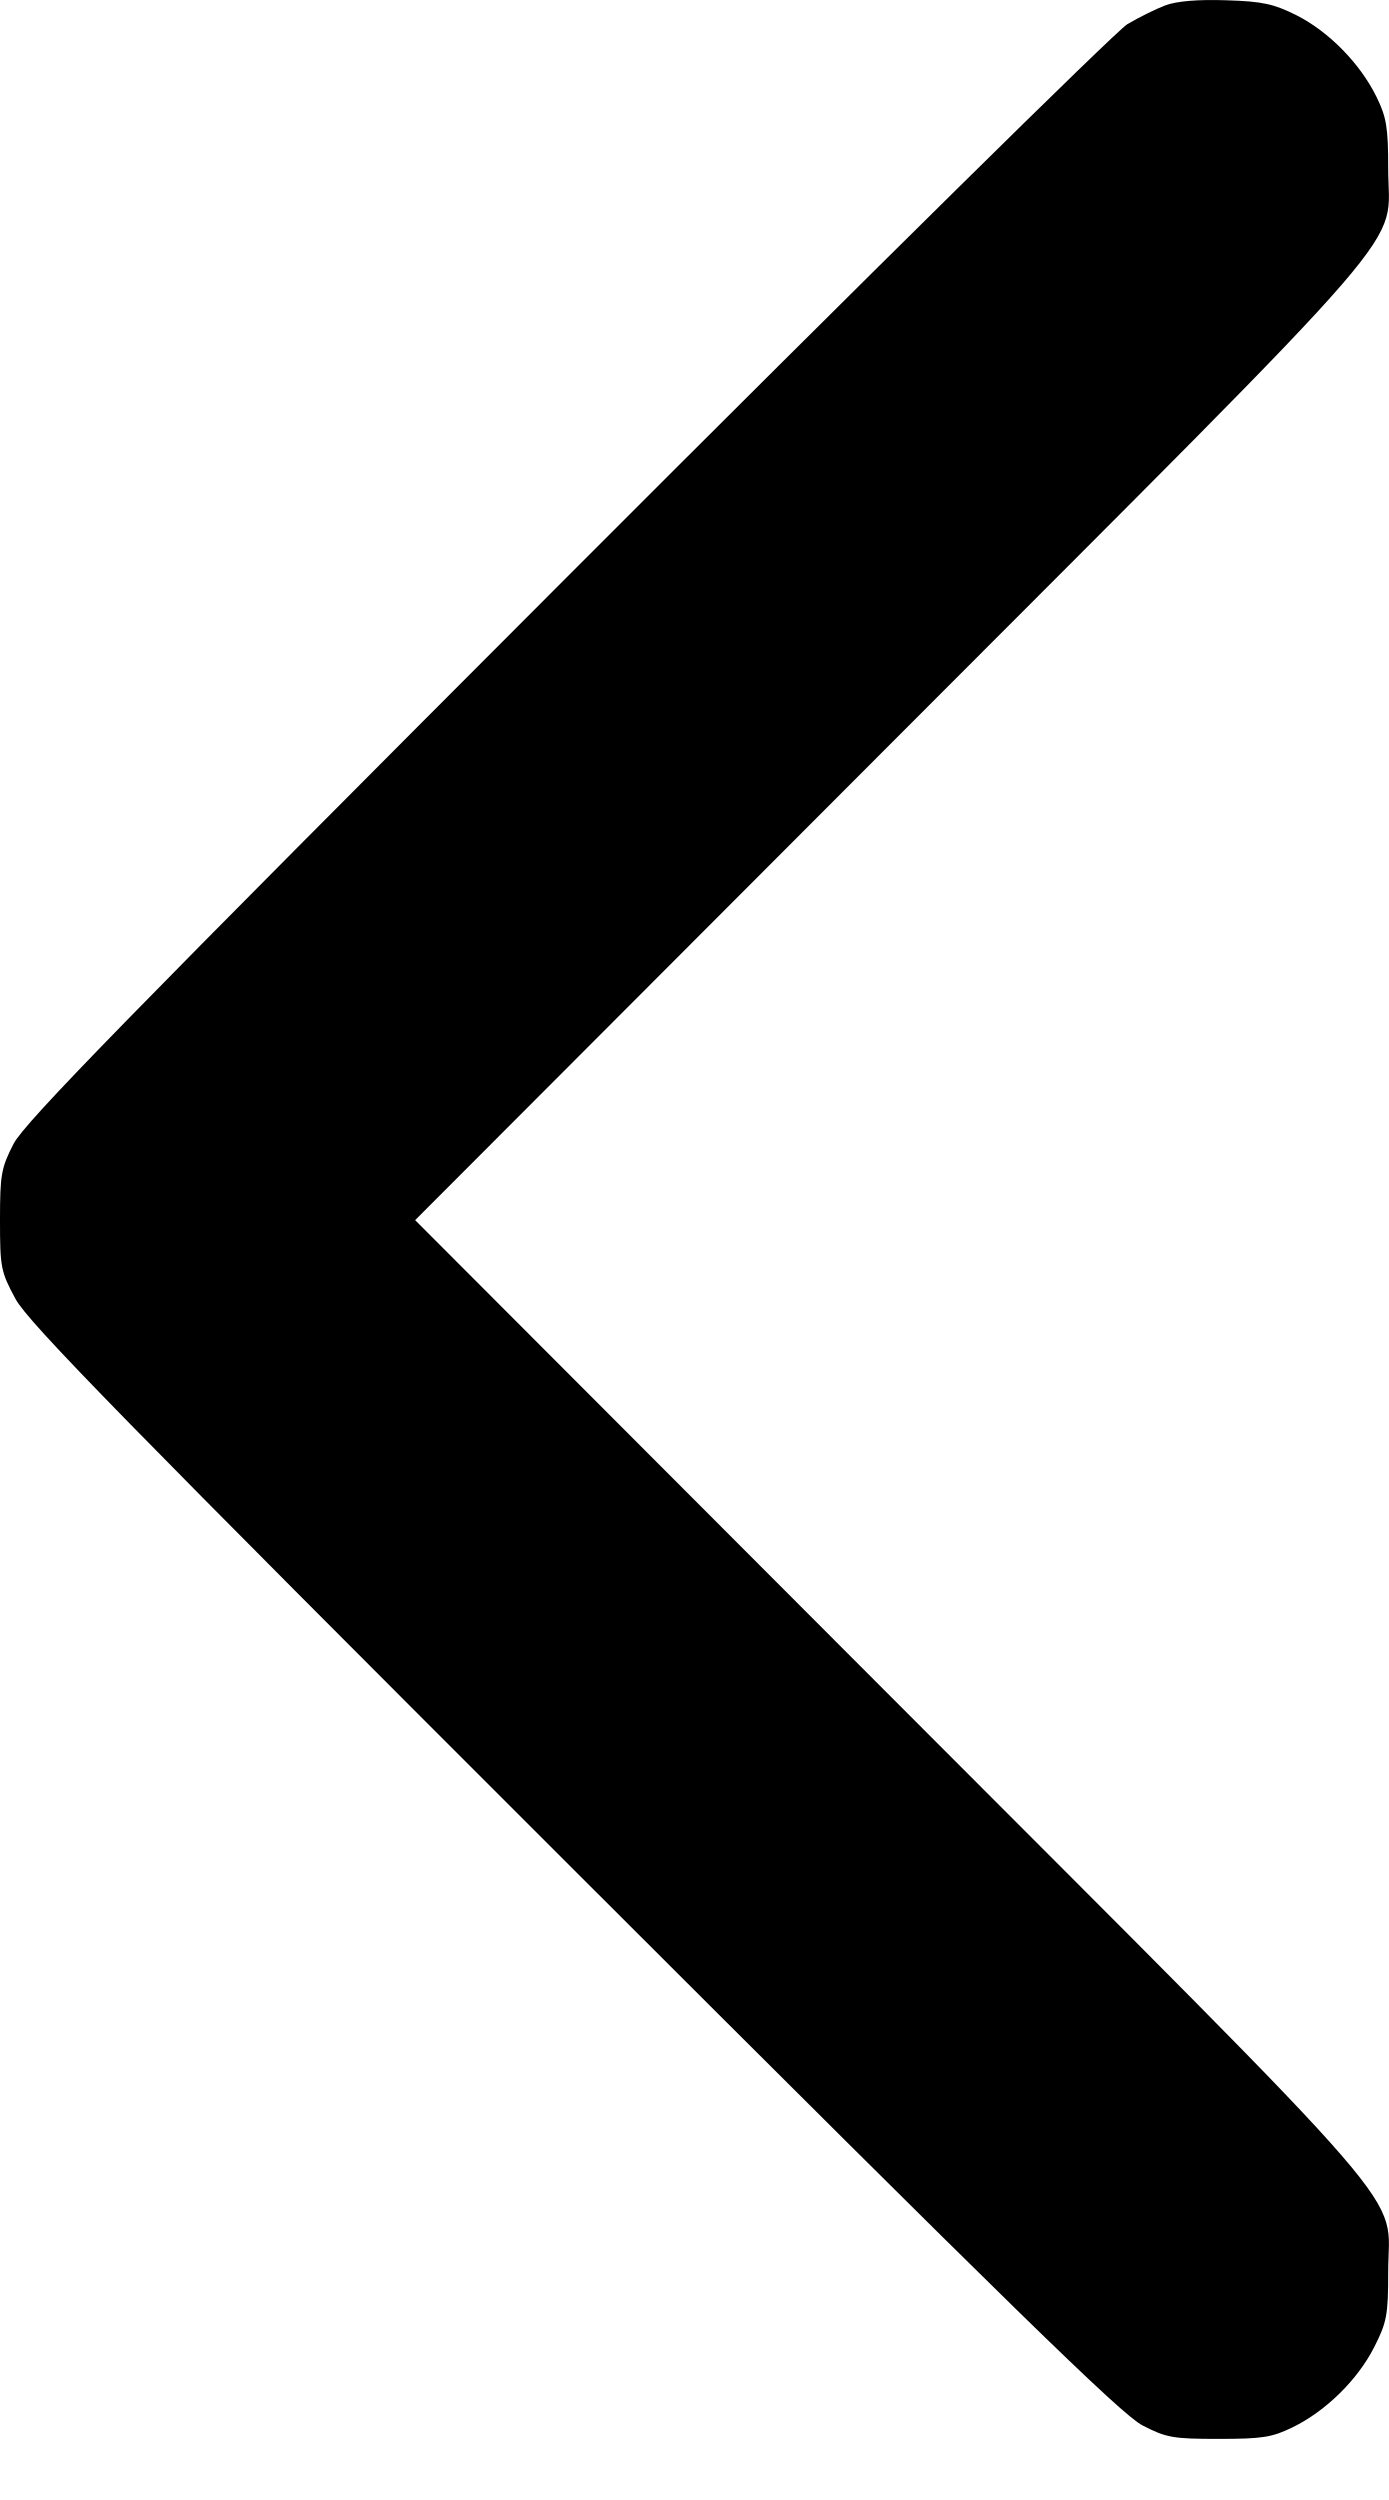
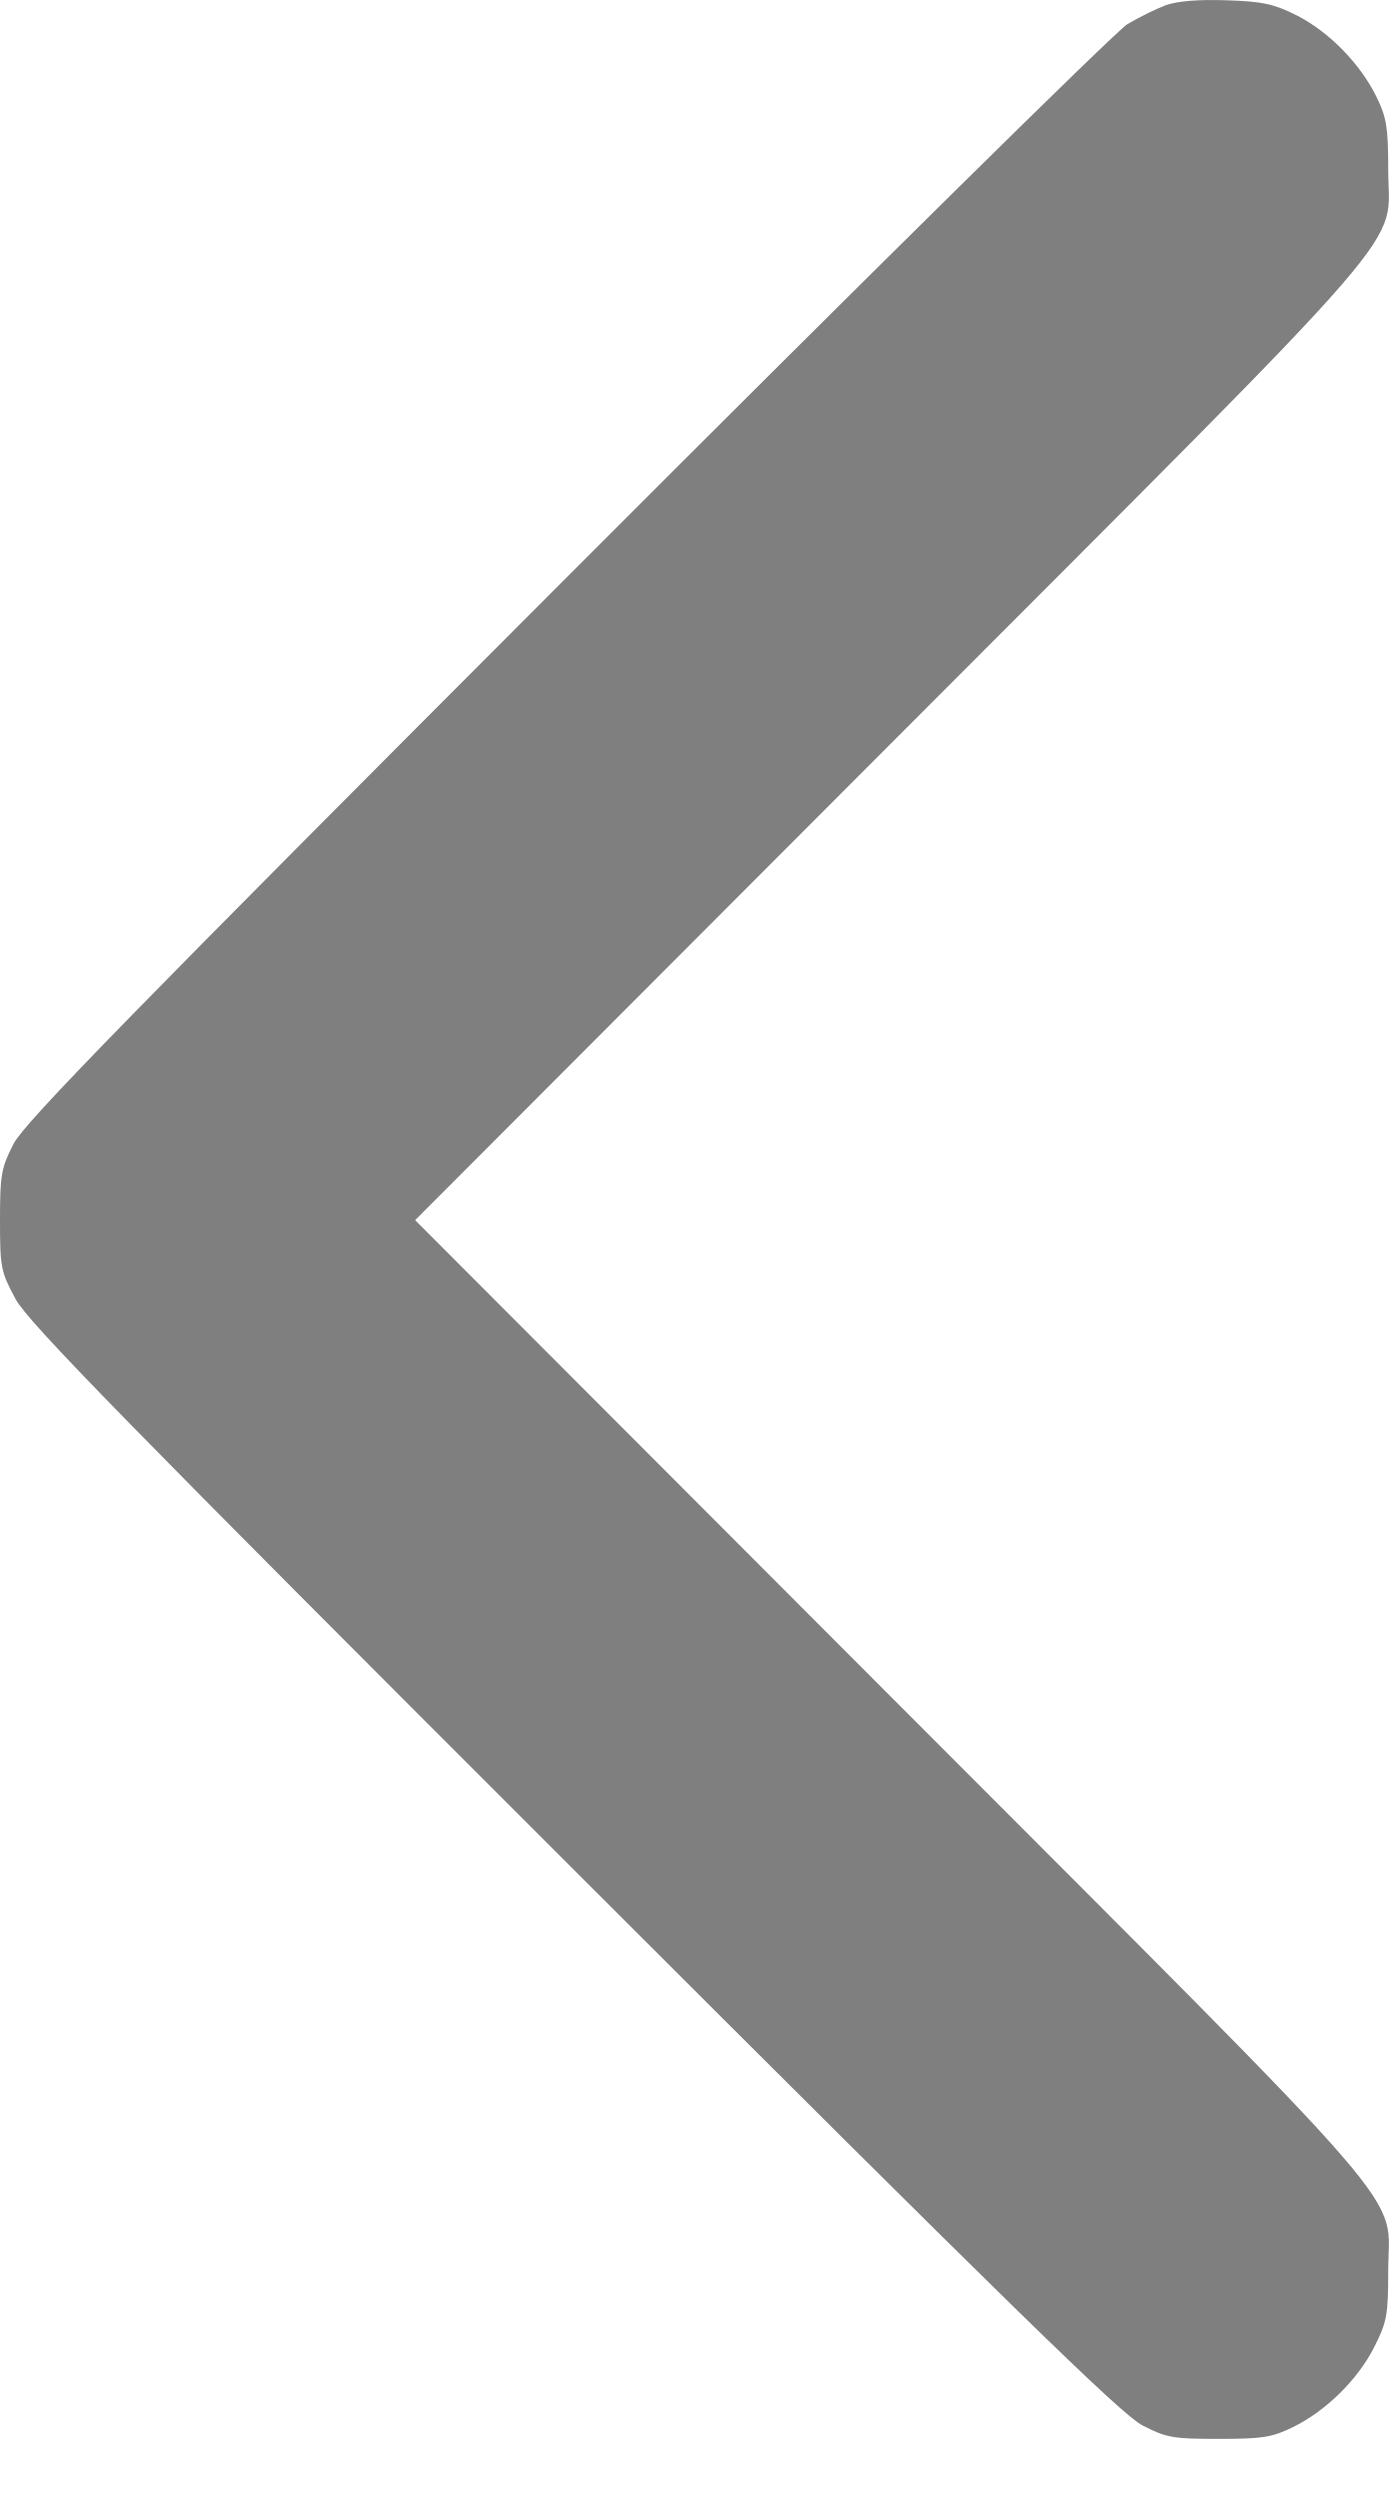
<svg xmlns="http://www.w3.org/2000/svg" width="10" height="18" viewBox="0 0 10 18" fill="none">
  <g id="free-icon-arrow-point-to-right-32213 1 (Traced)">
-     <path id="Layer 1" fill-rule="evenodd" clip-rule="evenodd" d="M8.392 0.038C8.323 0.064 8.2 0.125 8.117 0.174C8.035 0.223 6.236 1.998 4.082 4.155C0.926 7.315 0.177 8.082 0.098 8.235C0.009 8.408 0 8.456 0 8.785C0 9.127 0.006 9.156 0.112 9.353C0.206 9.524 0.887 10.221 4.131 13.462C7.305 16.634 8.072 17.383 8.226 17.463C8.398 17.552 8.446 17.56 8.775 17.56C9.089 17.56 9.159 17.549 9.308 17.476C9.547 17.359 9.775 17.134 9.894 16.9C9.985 16.72 9.995 16.67 9.995 16.358C9.995 15.756 10.293 16.102 6.409 12.211L2.989 8.785L6.409 5.359C10.293 1.468 9.995 1.814 9.995 1.212C9.995 0.917 9.983 0.844 9.91 0.696C9.793 0.458 9.569 0.229 9.337 0.111C9.171 0.028 9.092 0.01 8.829 0.002C8.627 -0.005 8.474 0.008 8.392 0.038Z" fill="#000" />
+     <path id="Layer 1" fill-rule="evenodd" clip-rule="evenodd" d="M8.392 0.038C8.323 0.064 8.2 0.125 8.117 0.174C8.035 0.223 6.236 1.998 4.082 4.155C0.926 7.315 0.177 8.082 0.098 8.235C0.009 8.408 0 8.456 0 8.785C0 9.127 0.006 9.156 0.112 9.353C0.206 9.524 0.887 10.221 4.131 13.462C7.305 16.634 8.072 17.383 8.226 17.463C8.398 17.552 8.446 17.56 8.775 17.56C9.089 17.56 9.159 17.549 9.308 17.476C9.547 17.359 9.775 17.134 9.894 16.9C9.985 16.72 9.995 16.67 9.995 16.358C9.995 15.756 10.293 16.102 6.409 12.211L2.989 8.785L6.409 5.359C10.293 1.468 9.995 1.814 9.995 1.212C9.995 0.917 9.983 0.844 9.91 0.696C9.793 0.458 9.569 0.229 9.337 0.111C9.171 0.028 9.092 0.01 8.829 0.002C8.627 -0.005 8.474 0.008 8.392 0.038Z" fill="#7F7F7F" />
  </g>
</svg>
